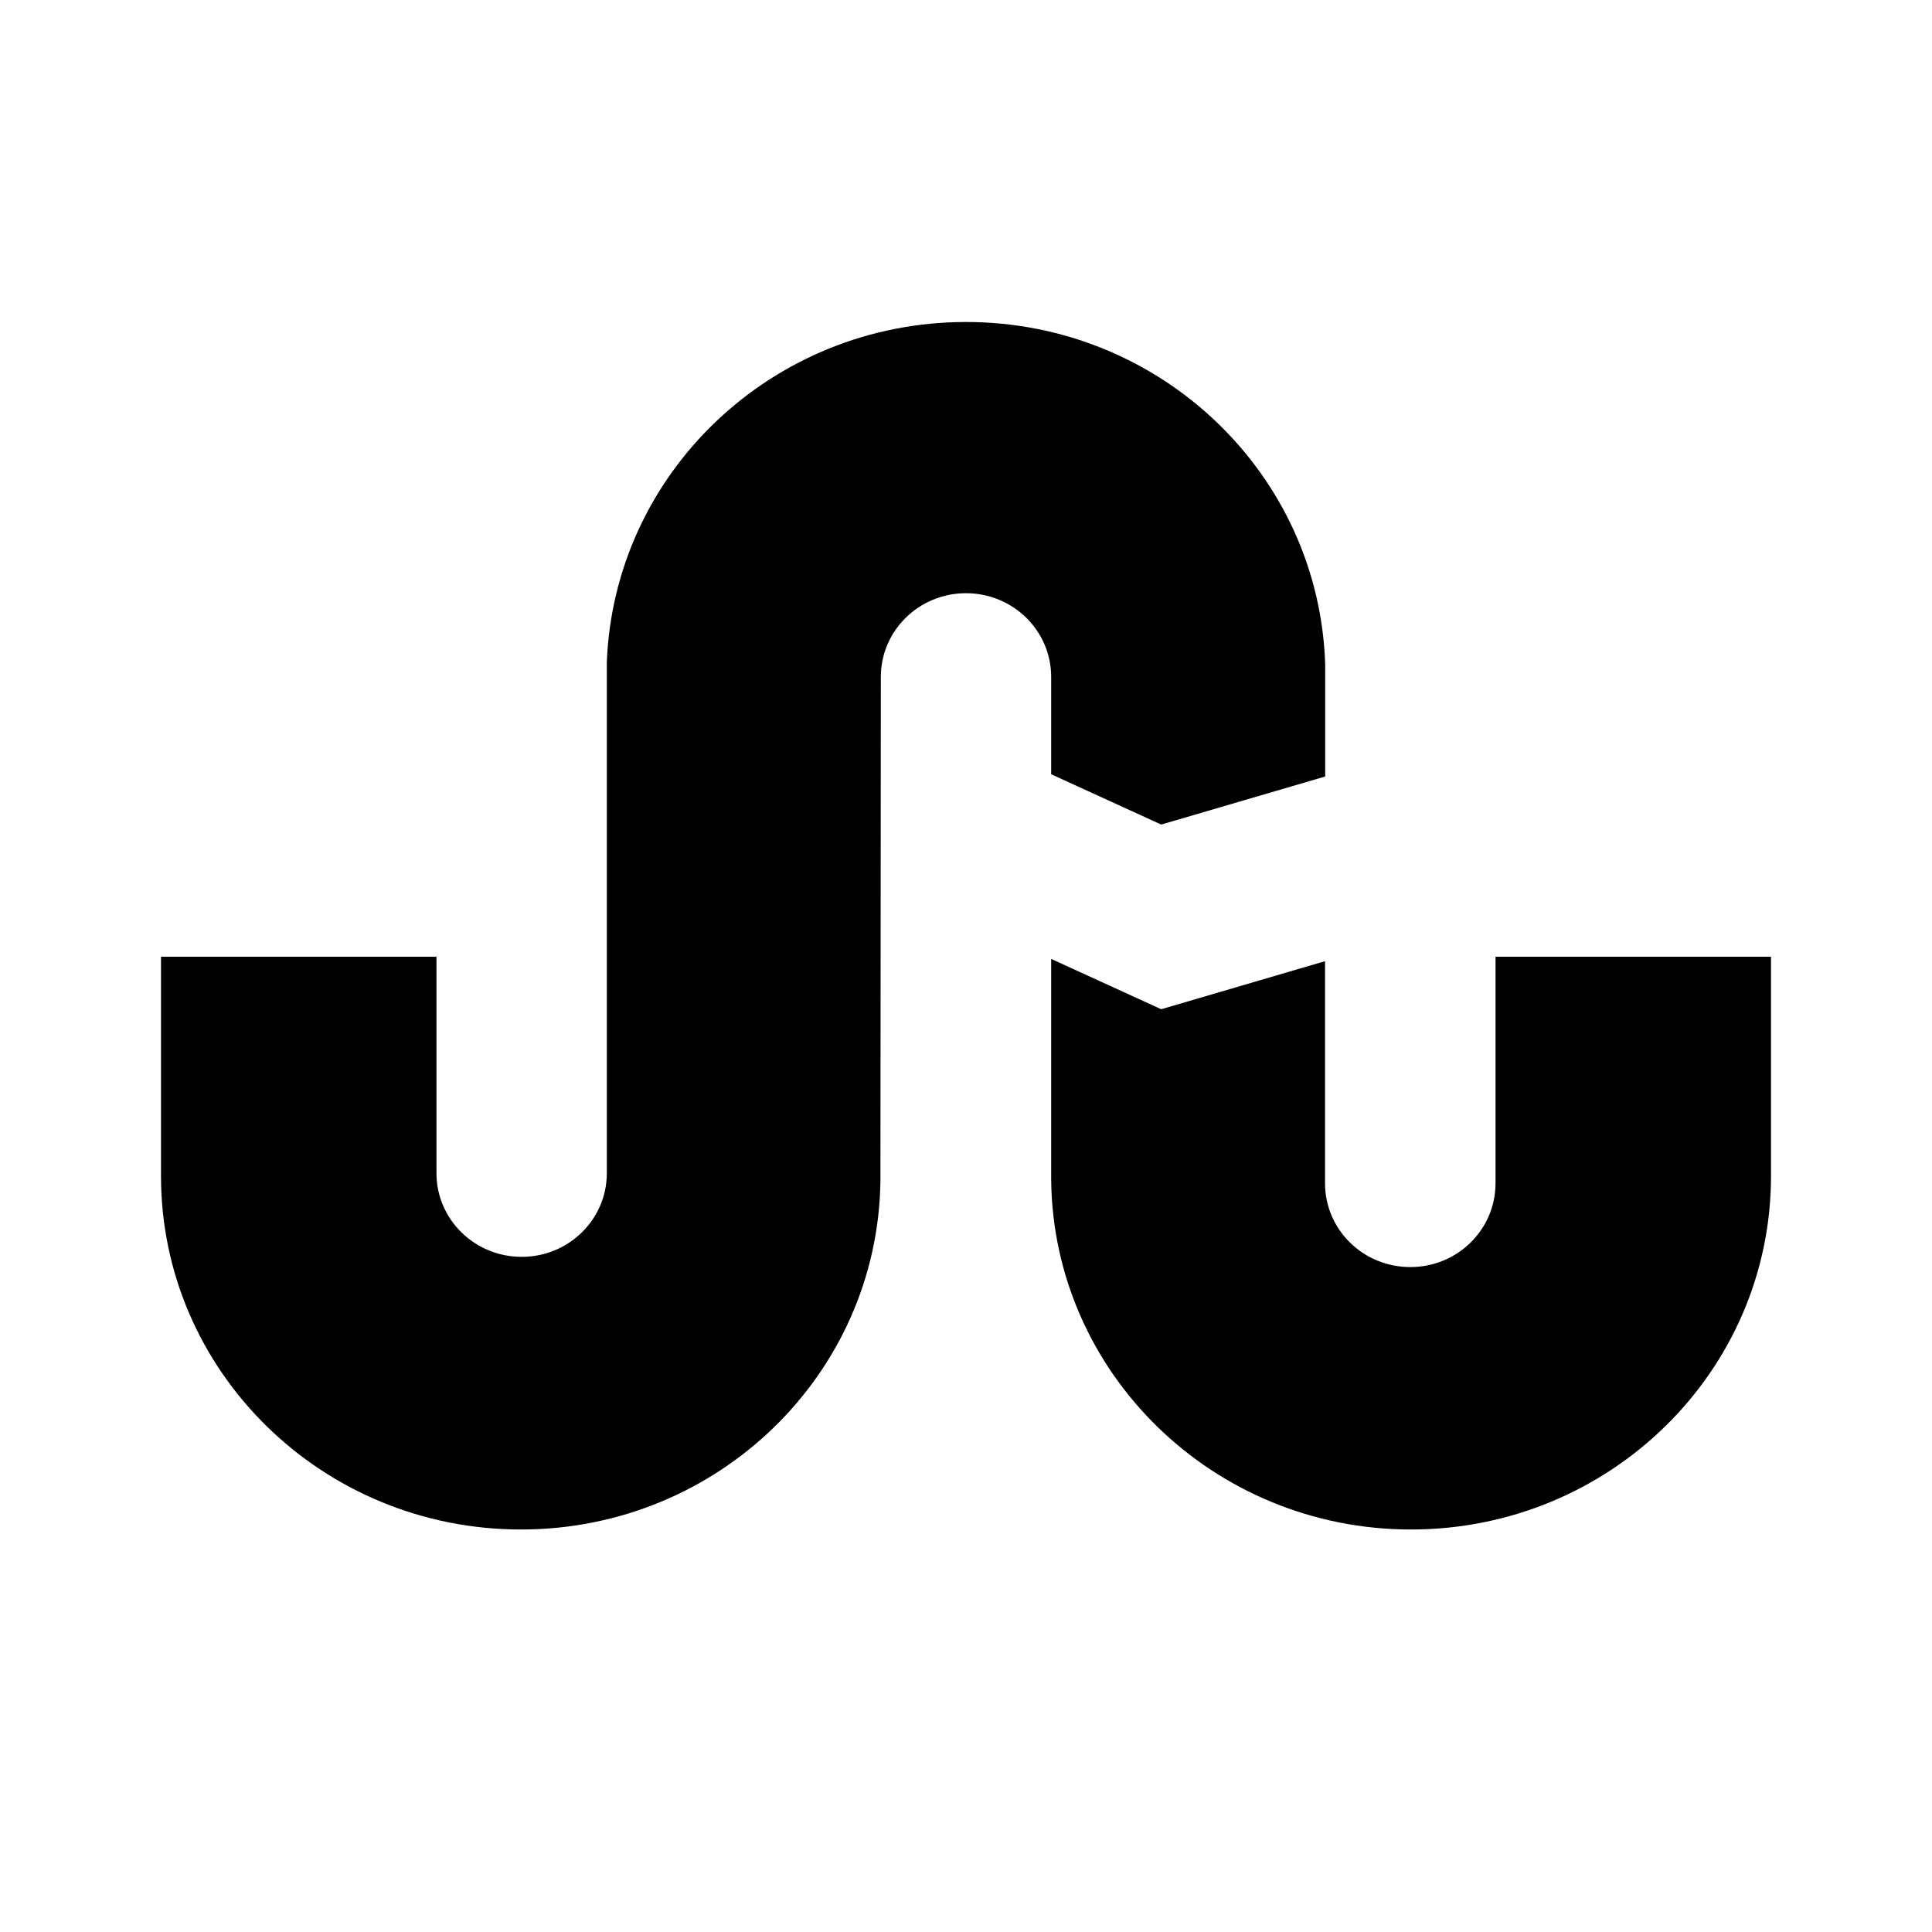
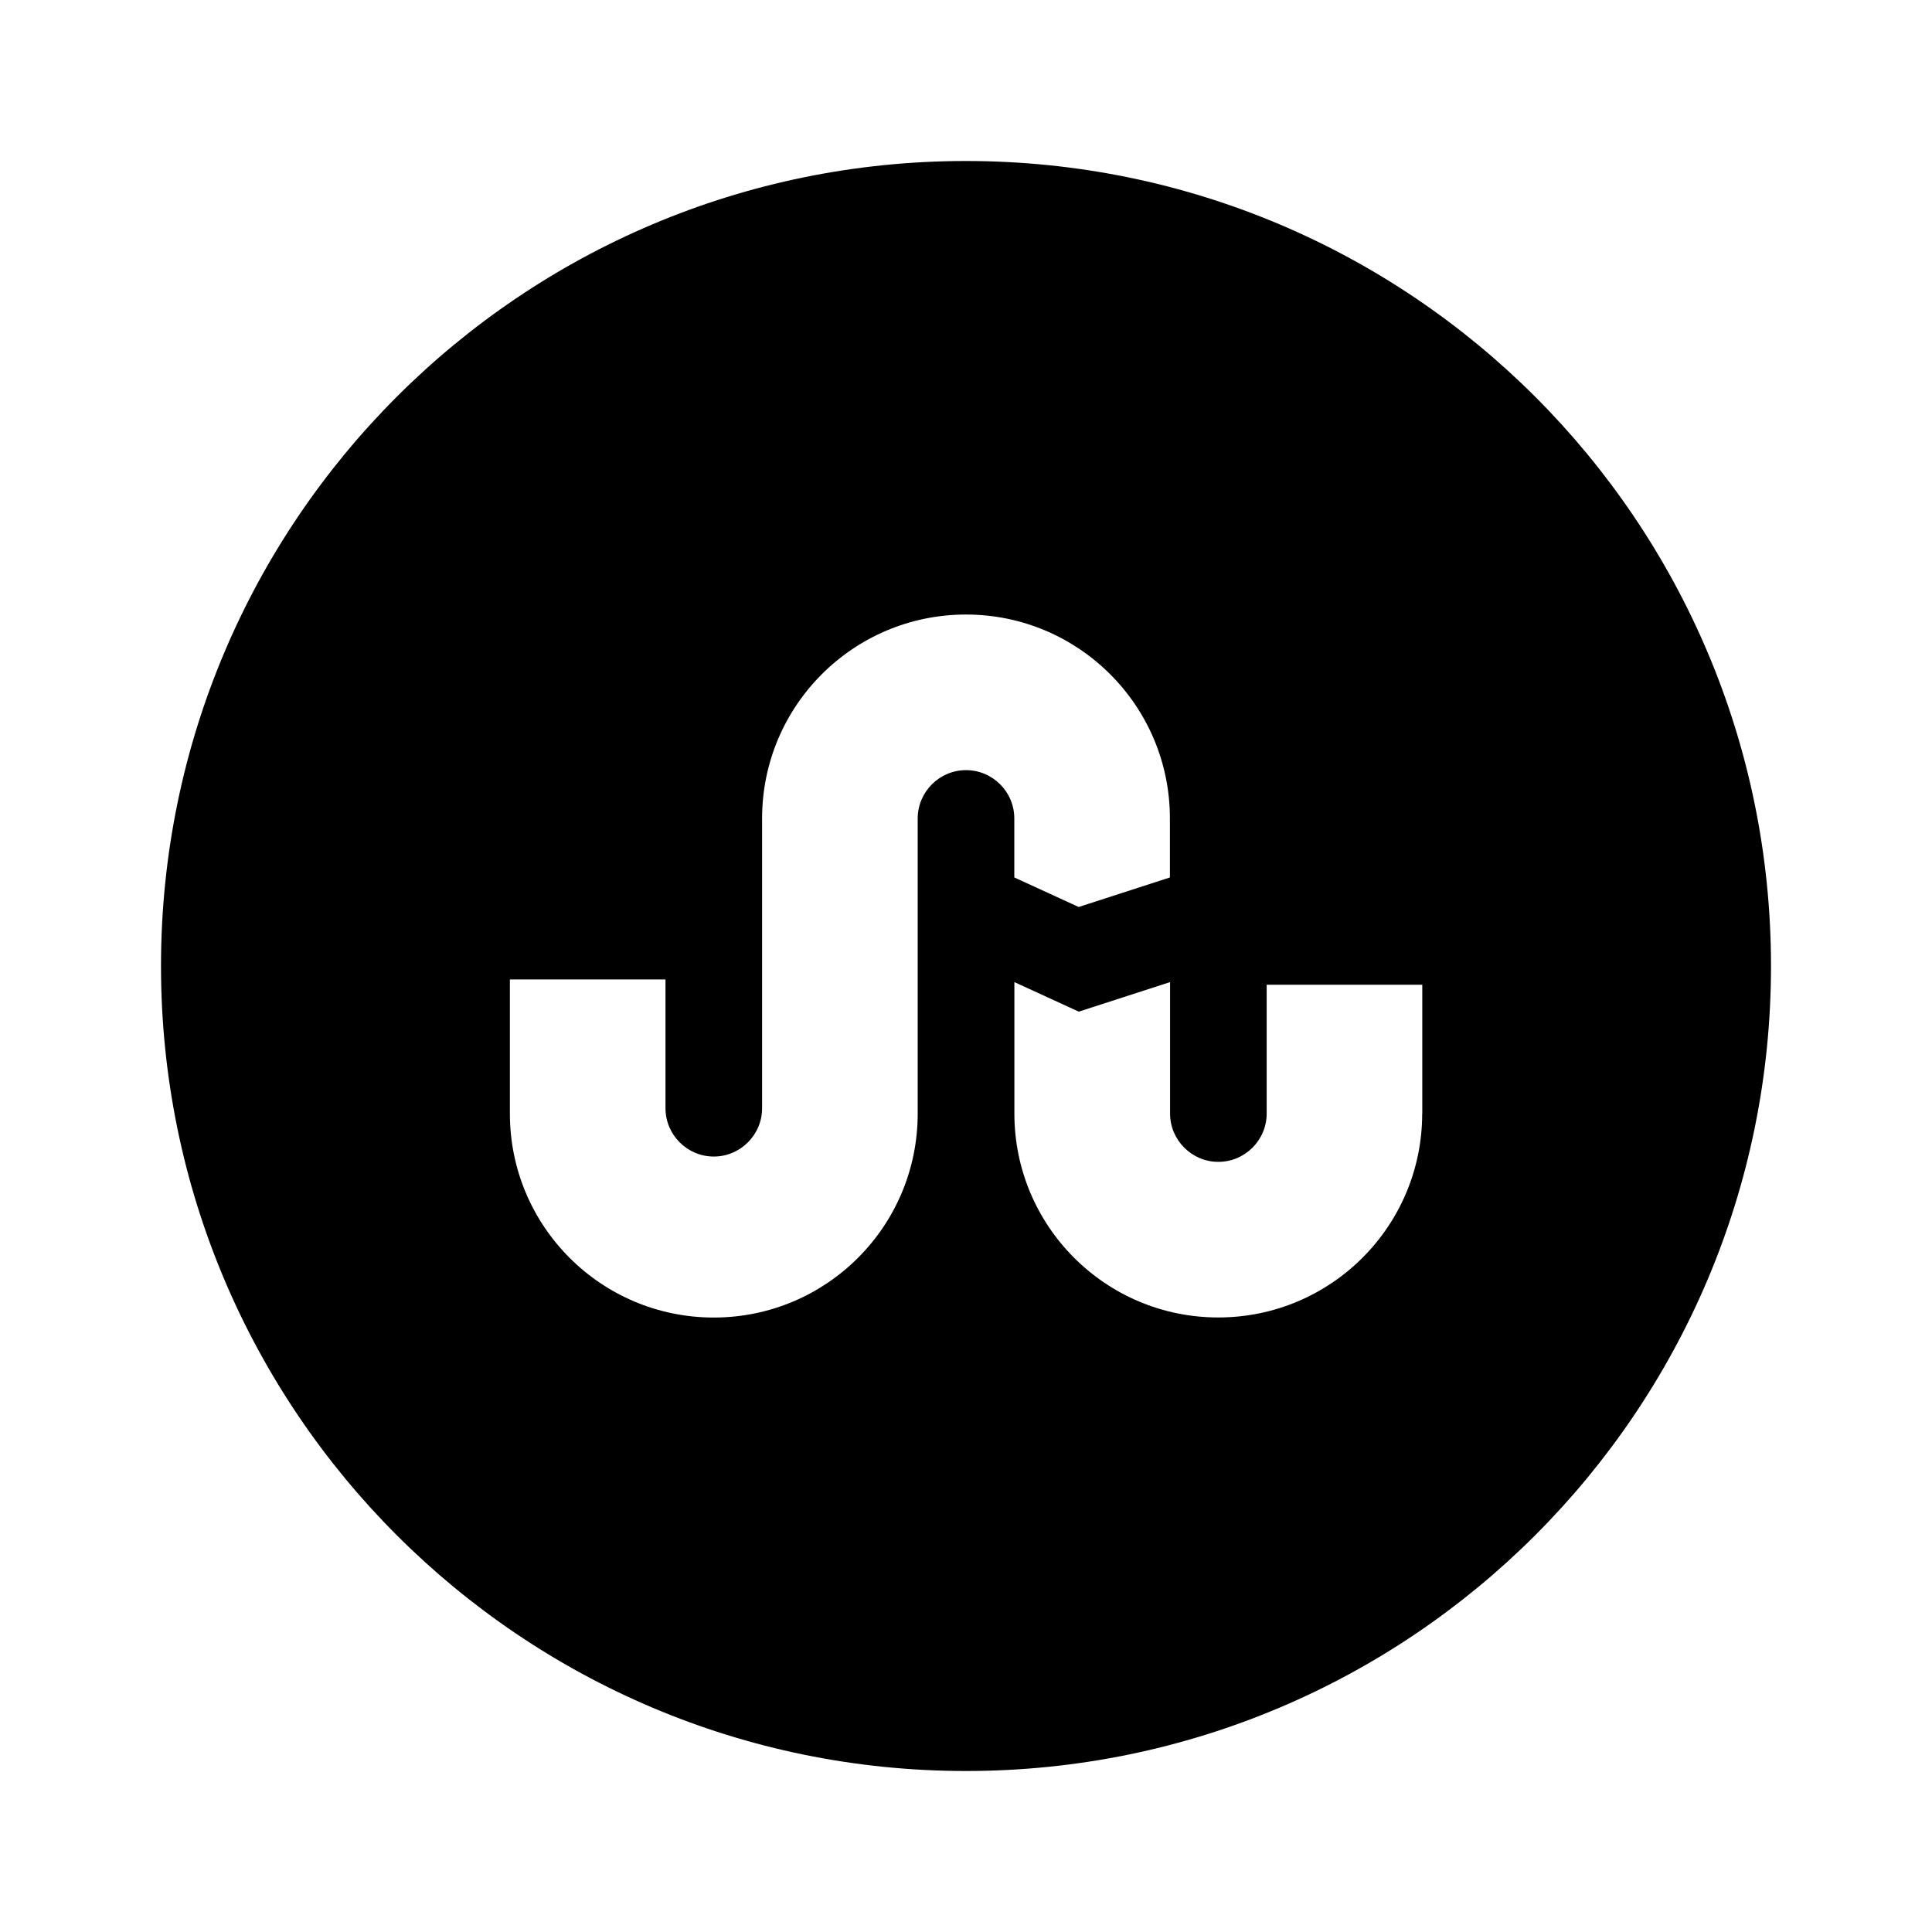
<svg xmlns="http://www.w3.org/2000/svg" viewBox="0 0 24 24">
  <rect x="0" fill="none" width="24" height="24" />
  <g>
-     <path d="M13.058 9.618l1.367.625 2.037-.597V8.258C16.39 5.895 14.422 4 12 4 9.585 4 7.625 5.882 7.538 8.232v6.343c0 .573-.473 1.038-1.058 1.038s-1.058-.467-1.058-1.038v-2.69H2v2.723C2 17.035 4.002 19 6.472 19c2.447 0 4.432-1.93 4.465-4.328l.005-6.263c0-.576.475-1.04 1.058-1.04s1.058.464 1.058 1.04v1.208zm5.52 2.267v2.813c0 .577-.473 1.042-1.058 1.042-.587 0-1.06-.465-1.06-1.042V11.94l-2.035.597-1.367-.625v2.738c.022 2.405 2.015 4.35 4.47 4.35C19.998 19 22 17.035 22 14.608v-2.723h-3.422z" />
+     <path d="M12 2C6.477 2 2 6.477 2 12s4.477 10 10 10 10-4.477 10-10S17.523 2 12 2zm0 7.567c-.33 0-.6.27-.6.6v3.667c0 1.4-1.134 2.533-2.533 2.533-1.4 0-2.533-1.134-2.533-2.533v-1.667h1.933v1.6c0 .33.27.6.6.6.33 0 .6-.27.6-.6v-3.6c0-1.4 1.134-2.533 2.533-2.533s2.533 1.134 2.533 2.533v.733l-1.133.367-.8-.367v-.733c0-.332-.27-.6-.6-.6zm5.667 4.266c0 1.4-1.134 2.533-2.533 2.533-1.4 0-2.533-1.134-2.533-2.533V12.2l.8.367 1.134-.367v1.633c0 .33.27.6.6.6.33 0 .6-.27.6-.6v-1.6h1.933v1.6z" />
  </g>
</svg>
